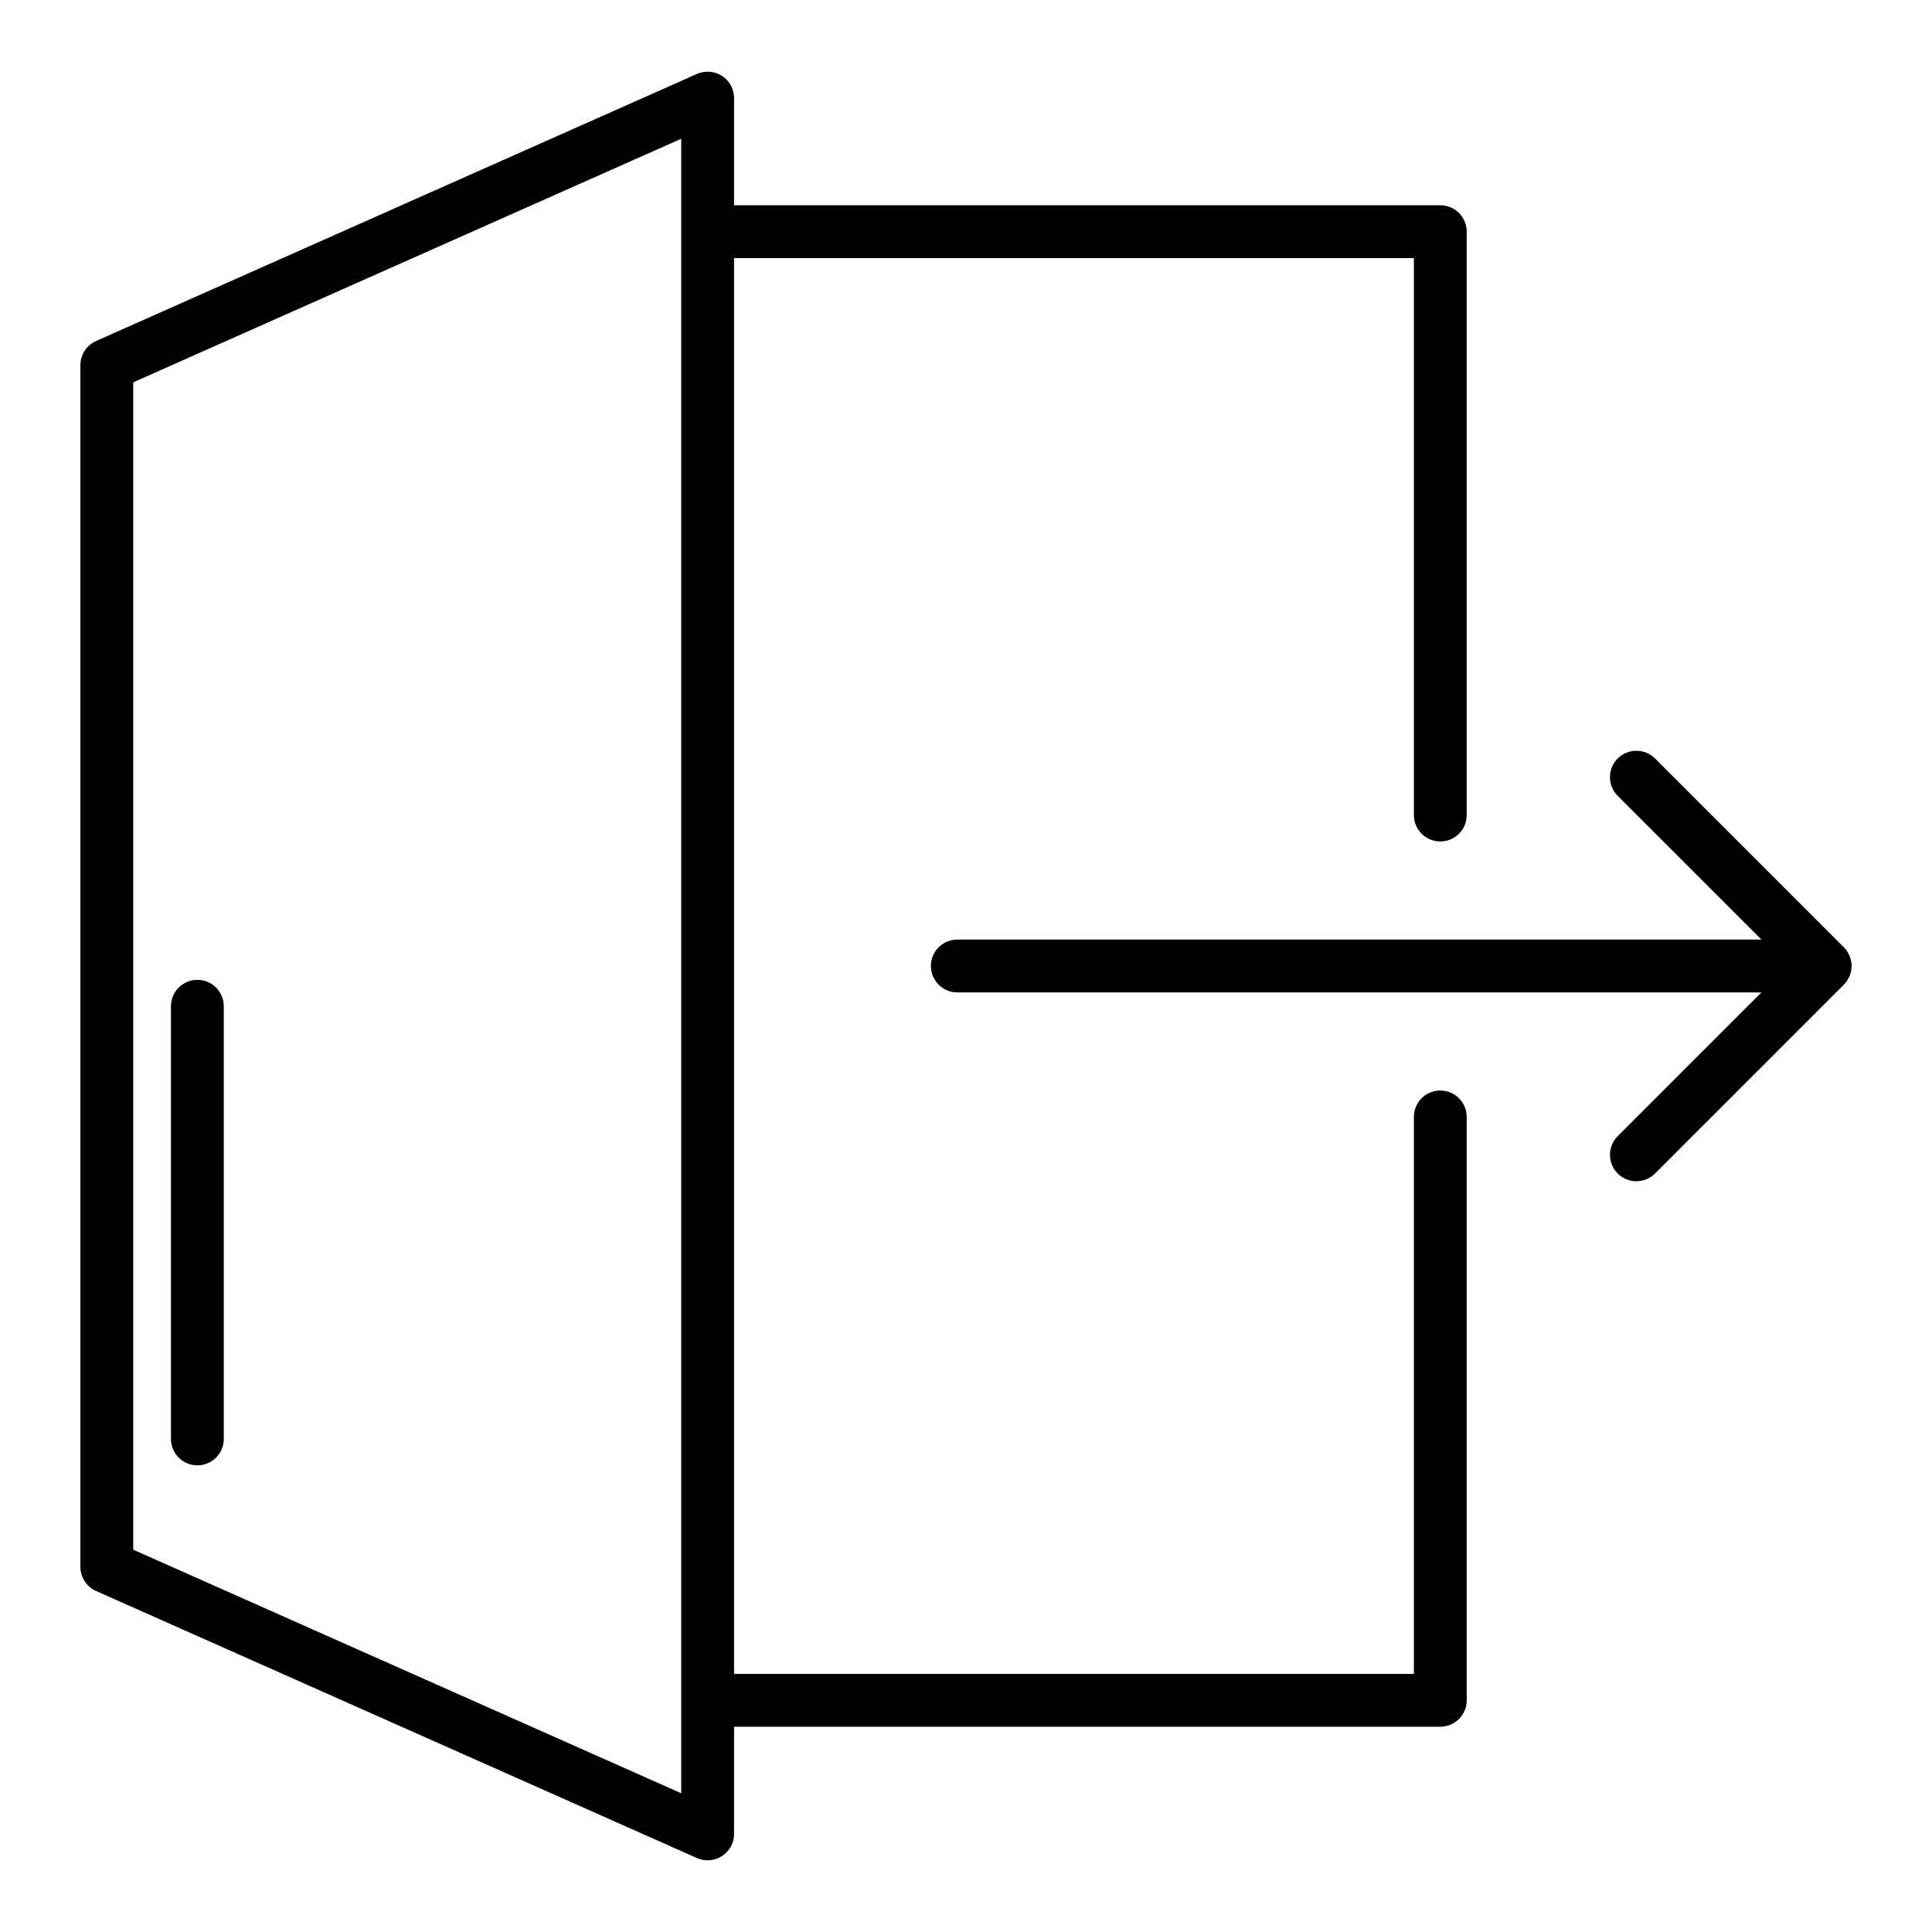
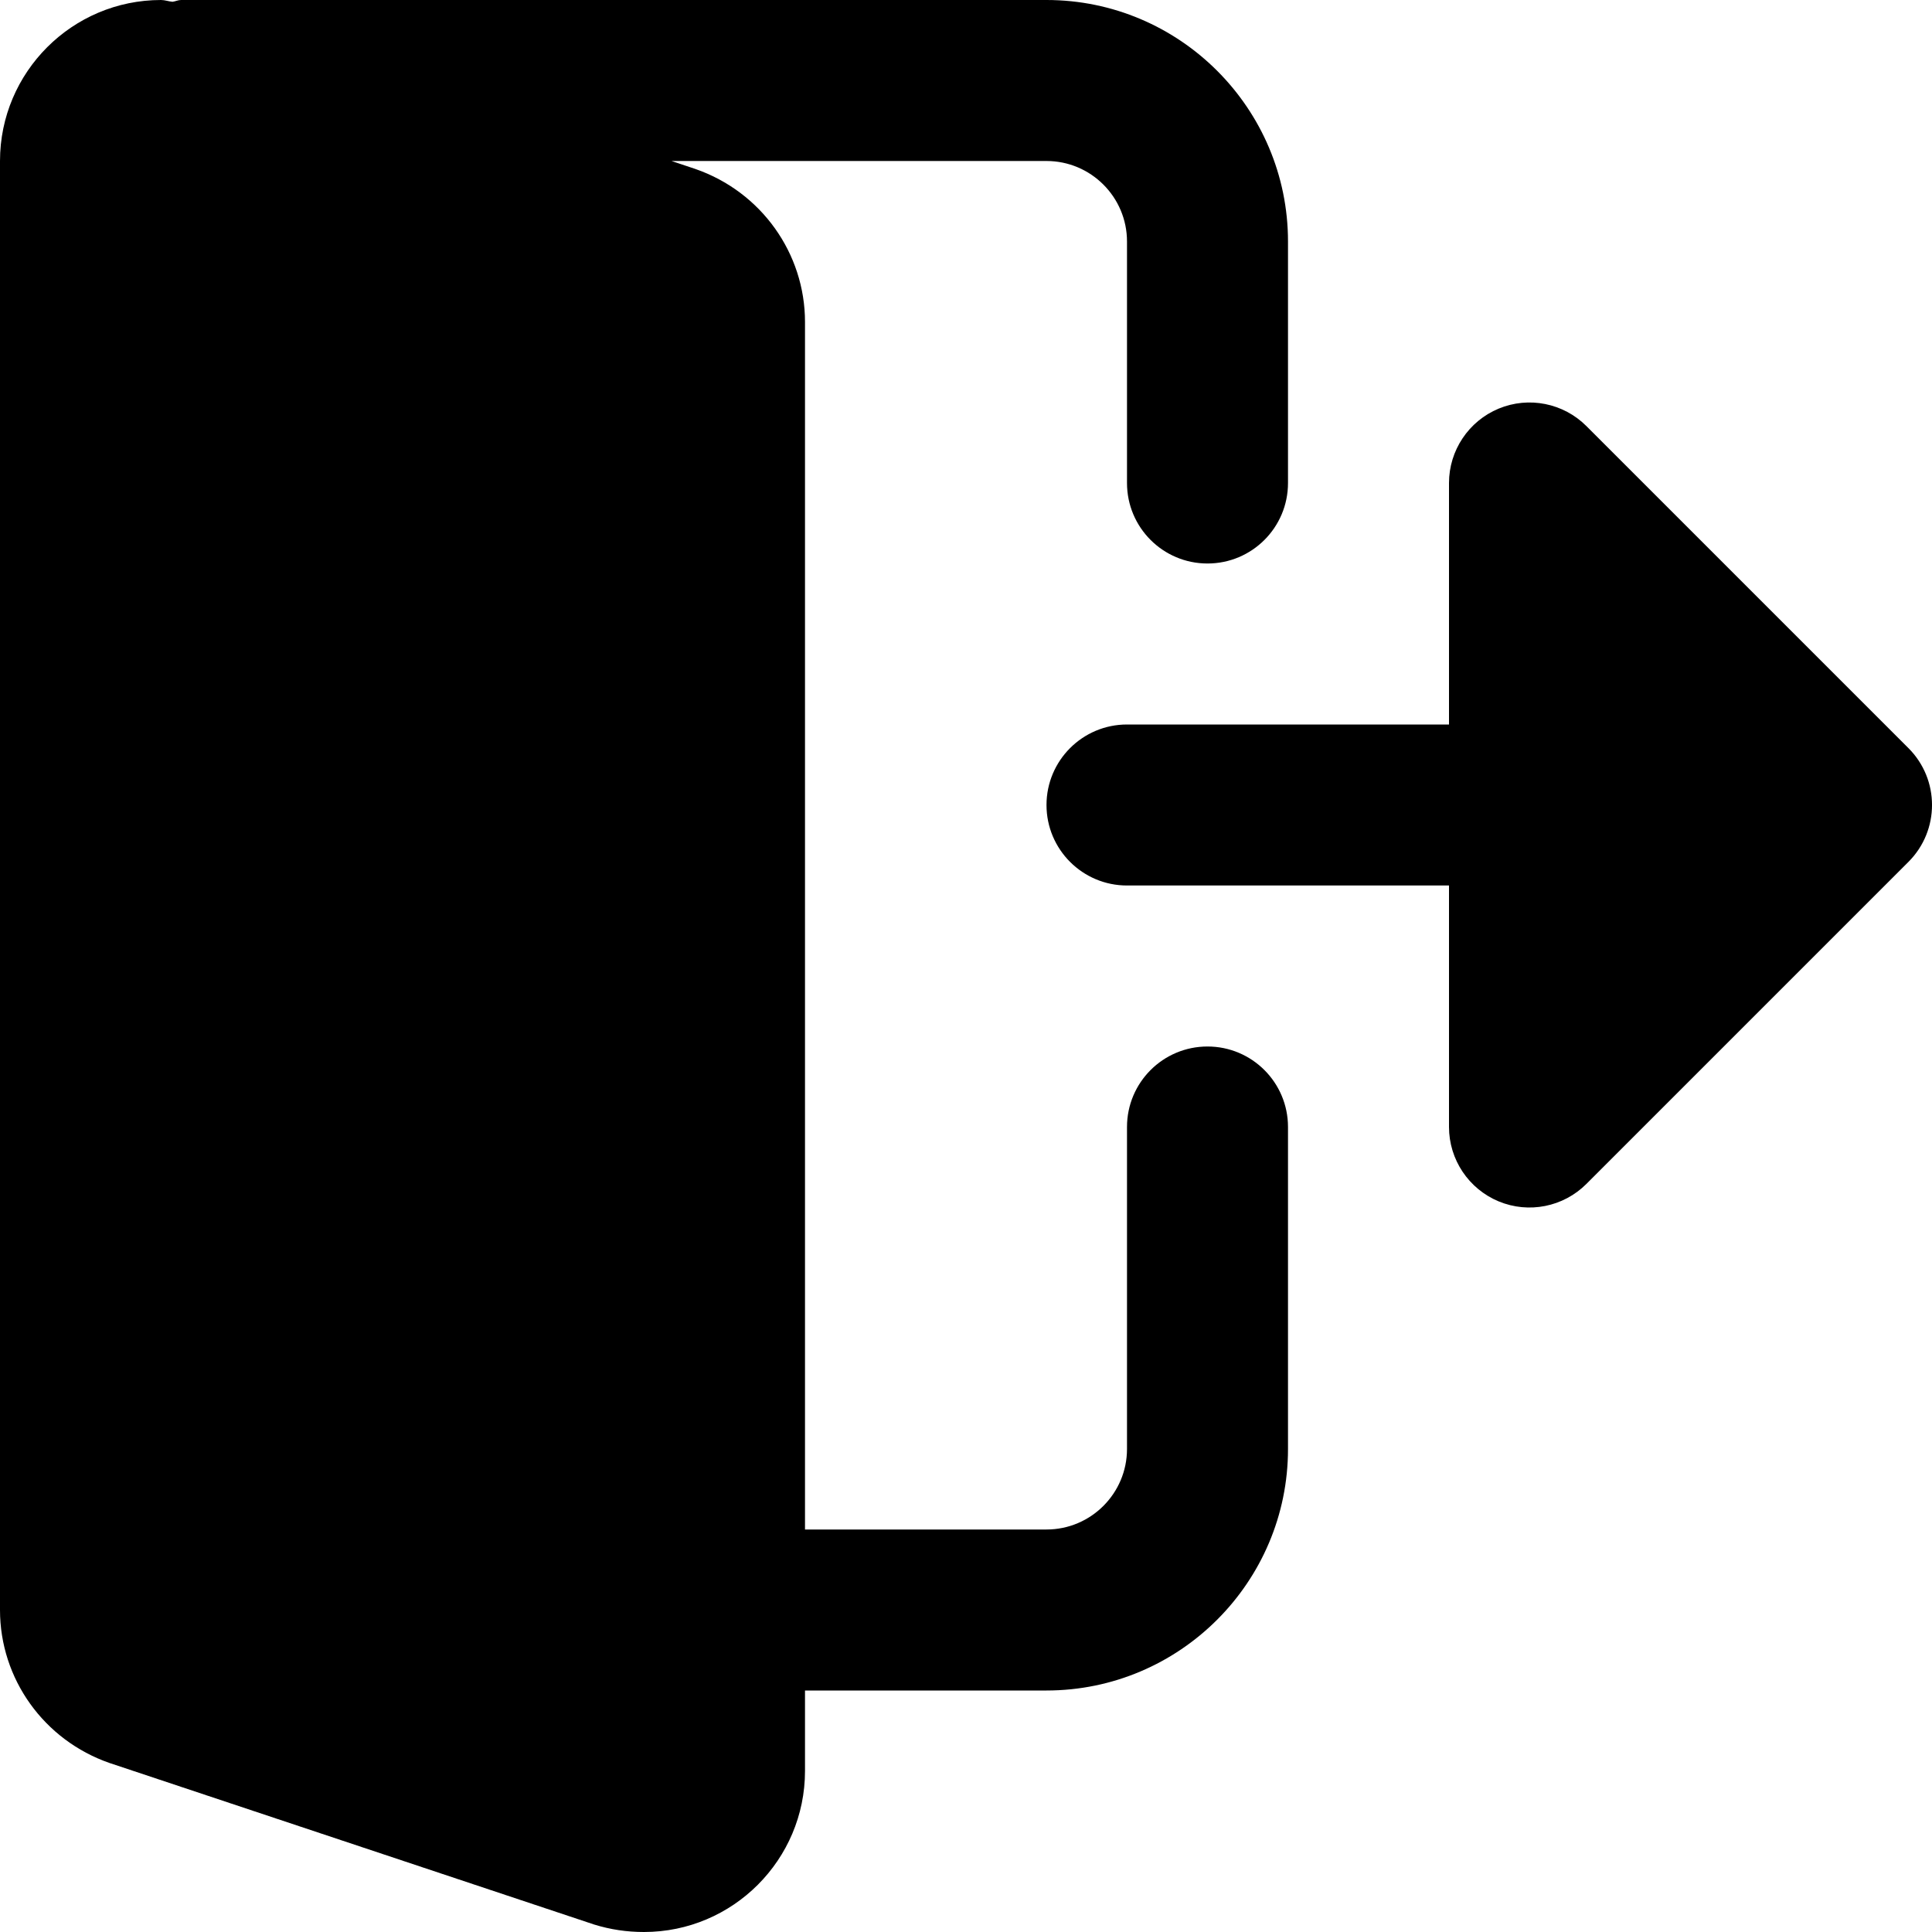
- <svg xmlns="http://www.w3.org/2000/svg" id="Layer_1" height="512" viewBox="0 0 128 128" width="512" data-name="Layer 1">
-   <path d="m13.076 97.083a1.75 1.75 0 0 0 1.75-1.75v-28.666a1.75 1.75 0 0 0 -3.5 0v28.666a1.75 1.75 0 0 0 1.75 1.75z" />
-   <path d="m122.38 64.97c.027-.041.046-.085.069-.128a1.037 1.037 0 0 0 .146-.348c.015-.051.035-.1.045-.152a1.755 1.755 0 0 0 0-.685c-.01-.053-.03-.1-.045-.152a1.733 1.733 0 0 0 -.054-.174 1.692 1.692 0 0 0 -.092-.174c-.023-.042-.042-.086-.069-.127a1.75 1.75 0 0 0 -.22-.269l-12.509-12.509a1.75 1.75 0 0 0 -2.475 2.475l9.524 9.523h-53.276a1.75 1.75 0 0 0 0 3.5h53.276l-9.523 9.523a1.75 1.75 0 1 0 2.475 2.475l12.508-12.509a1.75 1.75 0 0 0 .22-.269z" />
-   <path d="m95.424 72.25a1.75 1.75 0 0 0 -1.75 1.75v36.9h-45.041v-93.8h45.041v36.9a1.75 1.75 0 1 0 3.5 0v-38.65a1.75 1.75 0 0 0 -1.75-1.75h-46.791v-7.1a1.75 1.75 0 0 0 -2.461-1.6l-39.807 17.693a1.751 1.751 0 0 0 -1.039 1.6v79.615a1.751 1.751 0 0 0 1.039 1.6l39.807 17.692a1.75 1.75 0 0 0 2.461-1.6v-7.1h46.791a1.75 1.75 0 0 0 1.75-1.75v-38.65a1.75 1.75 0 0 0 -1.75-1.75zm-50.291 46.558-36.307-16.138v-77.34l36.307-16.138z" />
+ <svg xmlns="http://www.w3.org/2000/svg" id="bold" enable-background="new 0 0 24 24" height="512" viewBox="0 0 24 24" width="512">
+   <g>
+     <path d="m15 13c-.553 0-1 .448-1 1v4c0 .551-.448 1-1 1h-3v-15c0-.854-.544-1.617-1.362-1.901l-.296-.099h4.658c.552 0 1 .449 1 1v3c0 .552.447 1 1 1s1-.448 1-1v-3c0-1.654-1.346-3-3-3h-10.75c-.038 0-.07.017-.107.022-.048-.004-.094-.022-.143-.022-1.103 0-2 .897-2 2v18c0 .854.544 1.617 1.362 1.901l6.018 2.006c.204.063.407.093.62.093 1.103 0 2-.897 2-2v-1h3c1.654 0 3-1.346 3-3v-4c0-.552-.447-1-1-1z" />
+     <path d="m23.707 9.293-4-4c-.286-.286-.716-.372-1.09-.217-.373.155-.617.52-.617.924v3h-4c-.552 0-1 .448-1 1s.448 1 1 1h4v3c0 .404.244.769.617.924.374.155.804.069 1.09-.217l4-4c.391-.391.391-1.023 0-1.414z" />
+   </g>
</svg>
